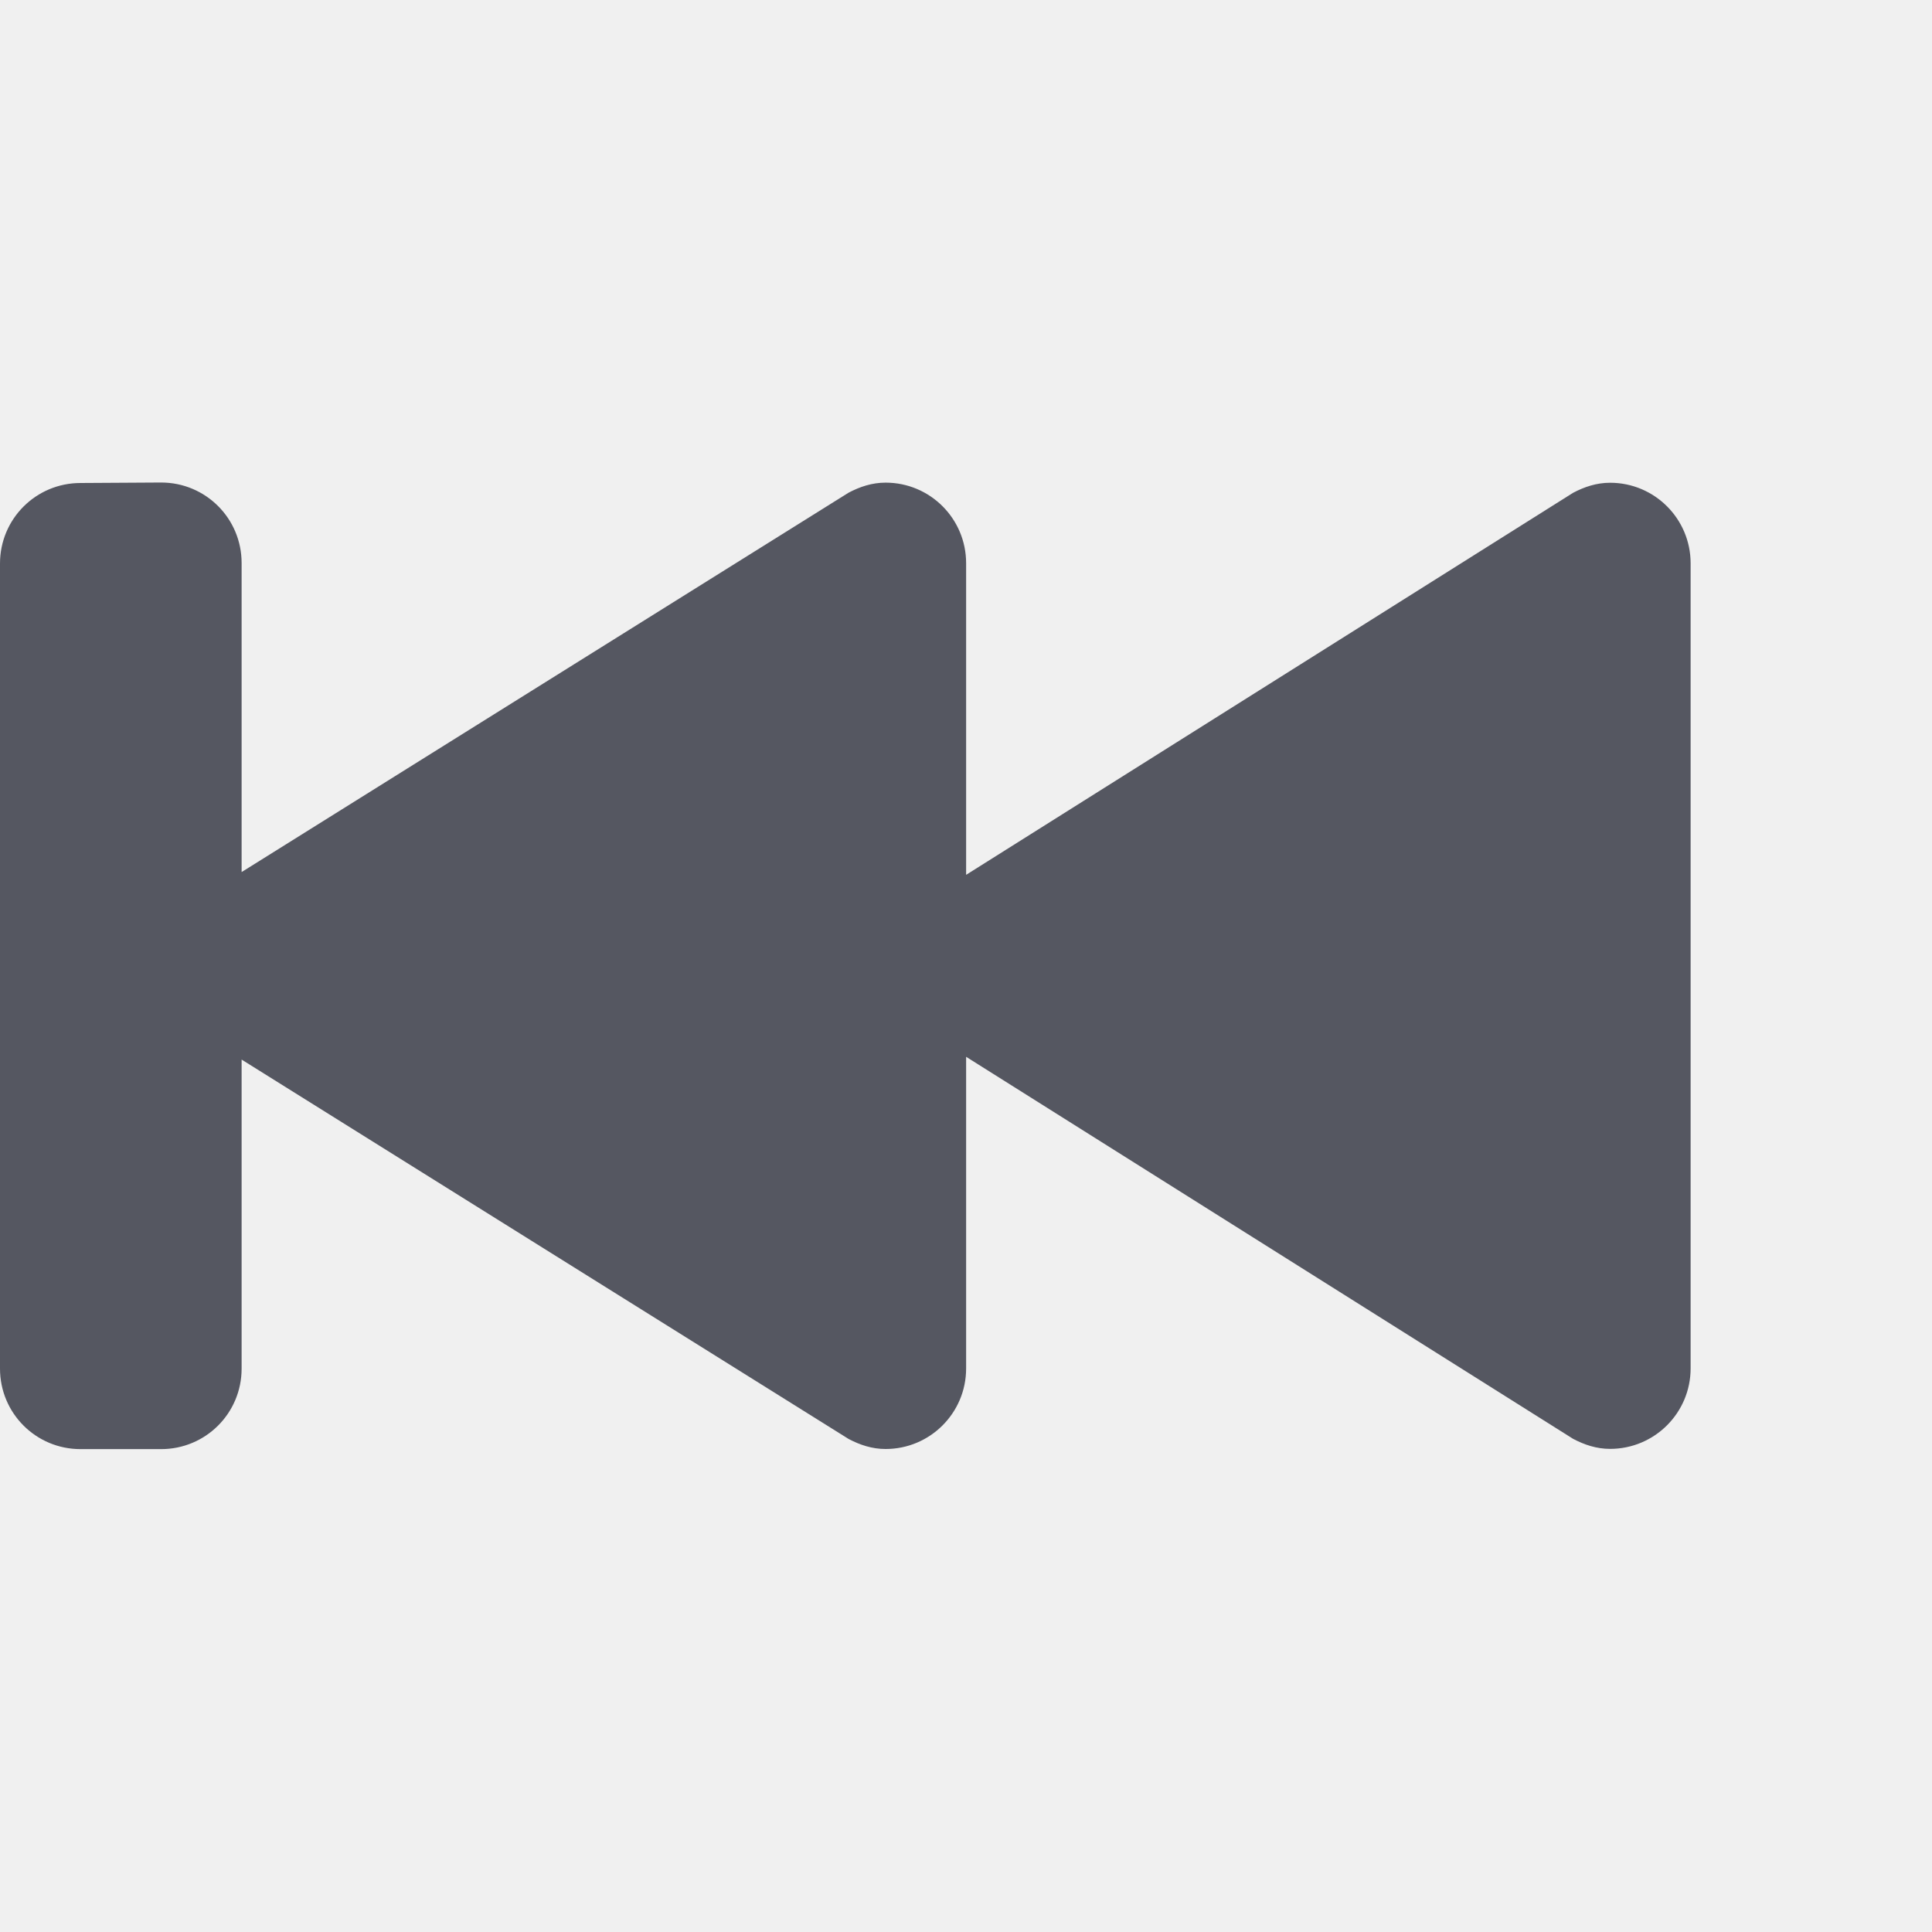
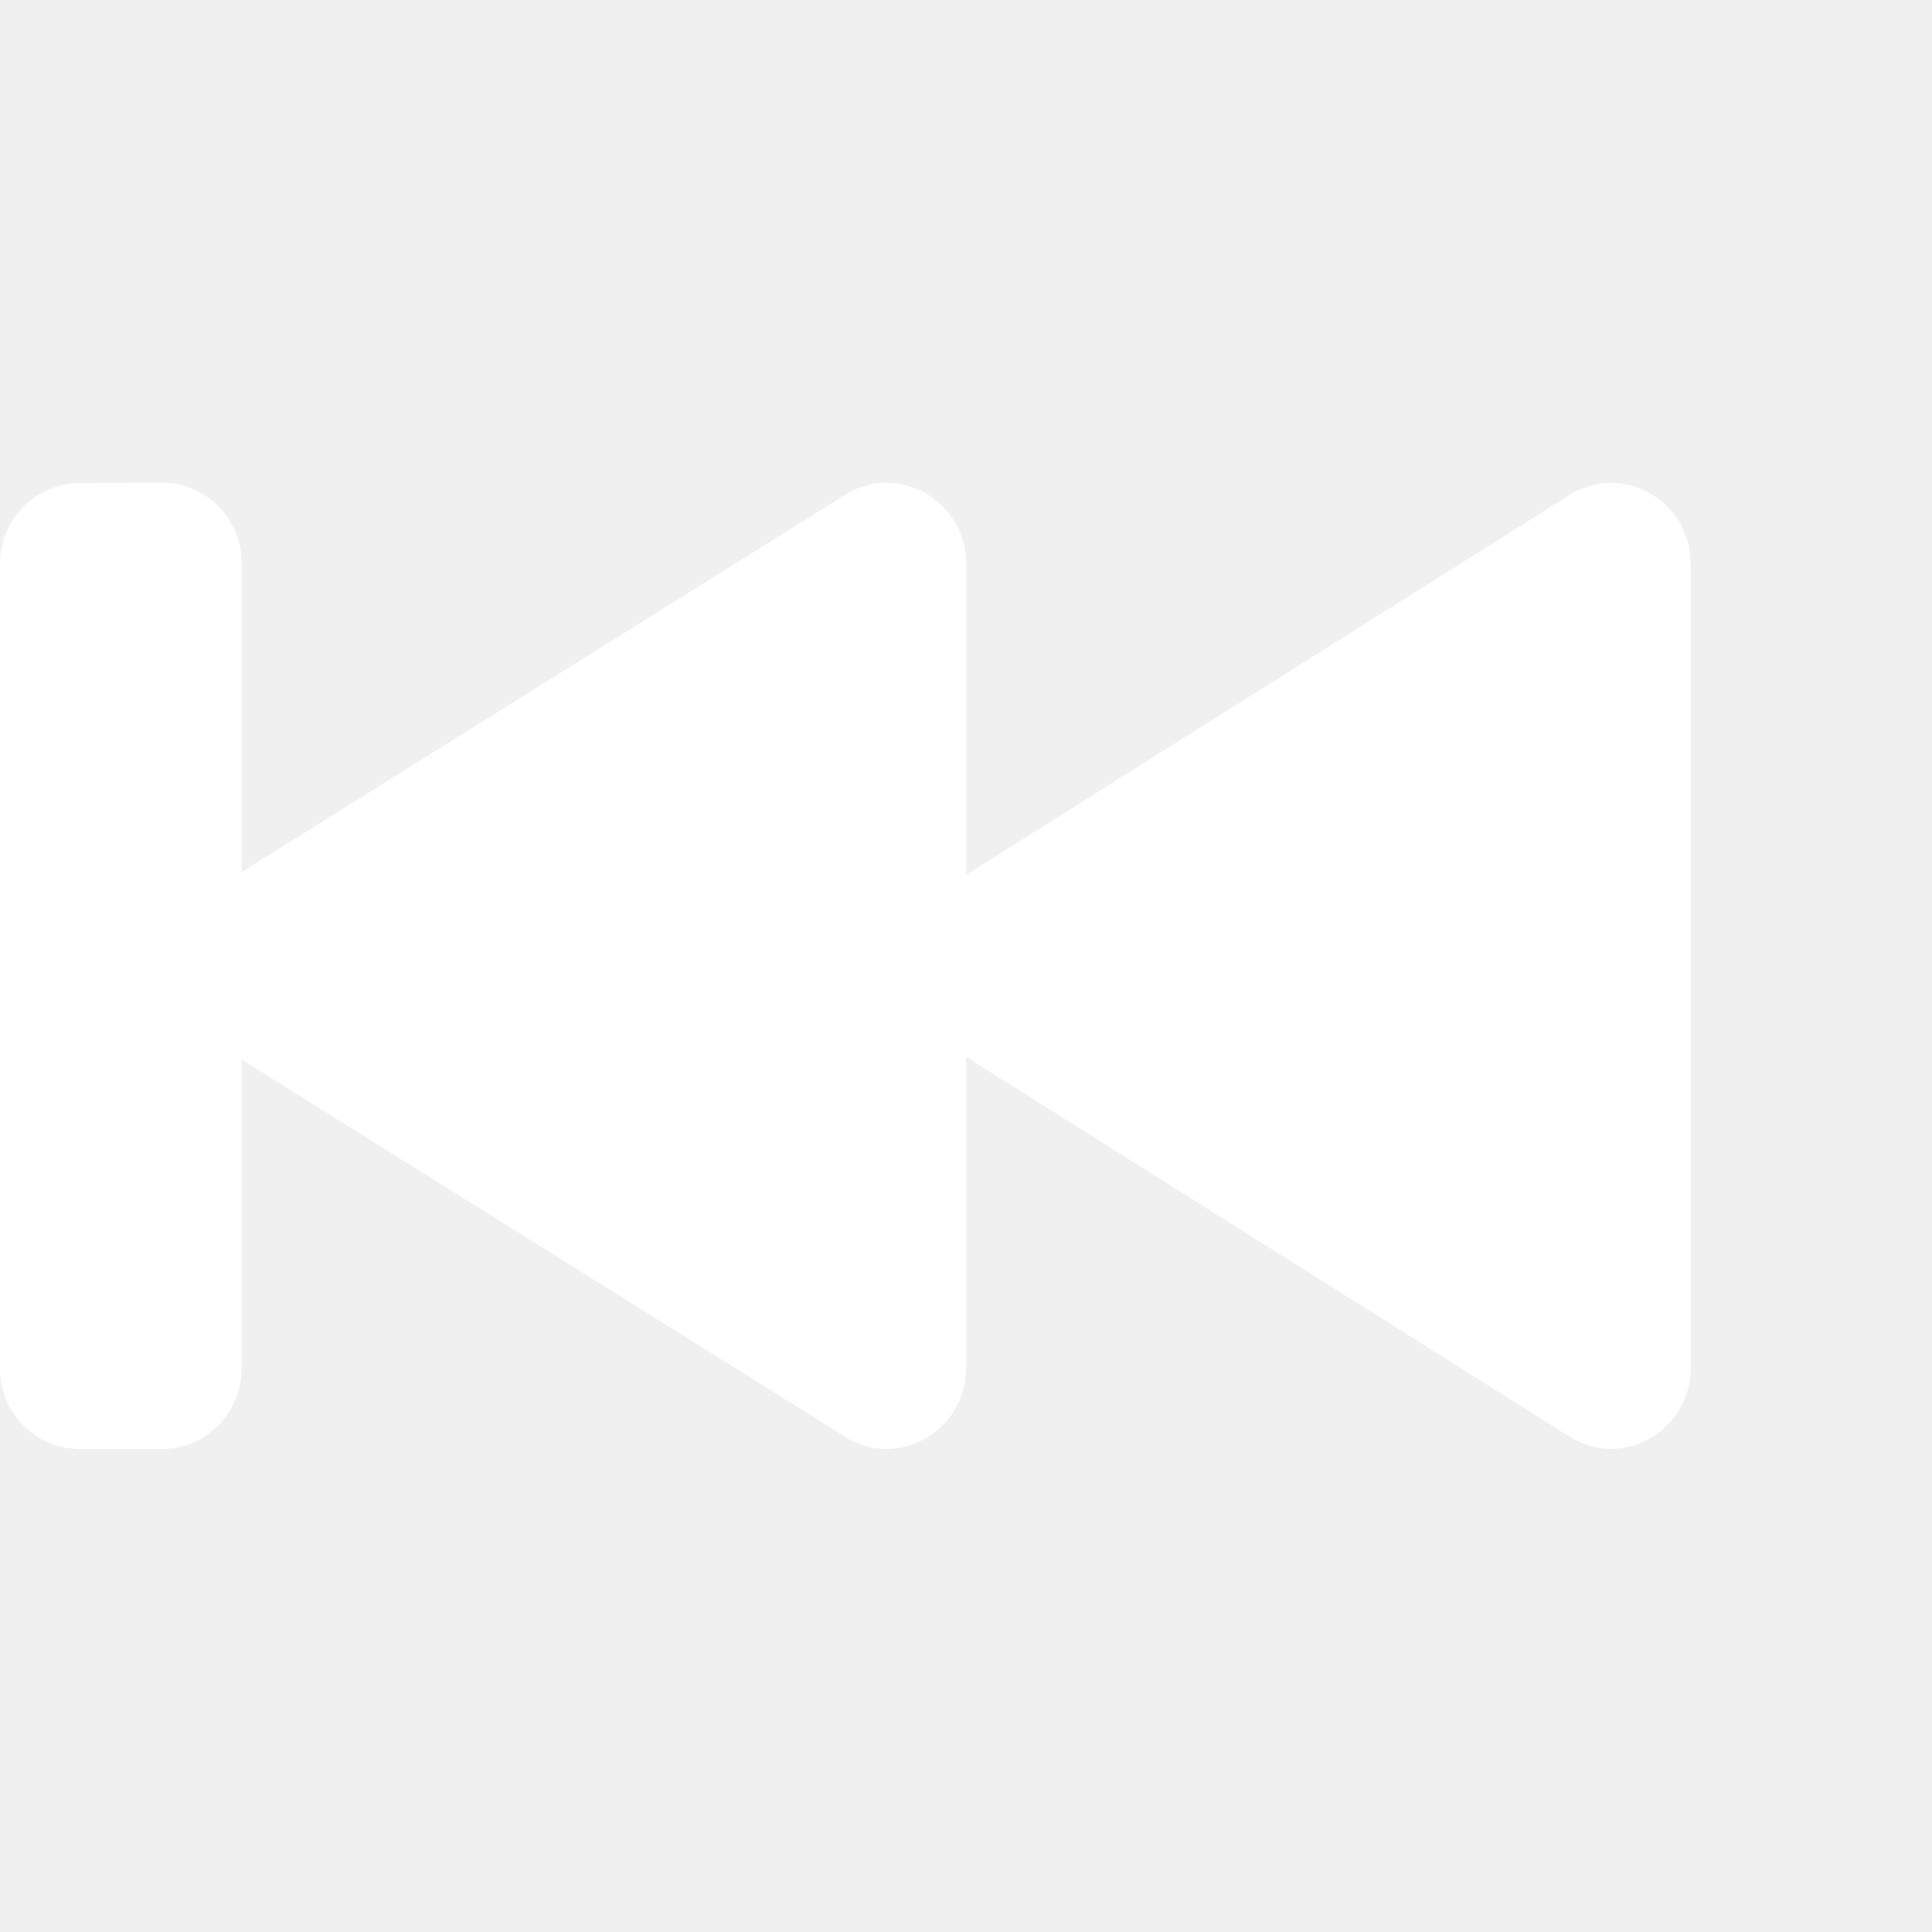
<svg xmlns="http://www.w3.org/2000/svg" height="16" width="16">
-   <path d="m.667 4c-.369 0-.667.297-.667.667v6.667c0 .369.297.667.667.667h.667c.369 0 .667-.297.667-.667v-2.559l5.027 3.142c.093.049.194.083.306.083.368 0 .667-.298.667-.667v-2.581l5.027 3.164c.093.049.194.083.306.083.368 0 .667-.298.667-.667v-6.667c0-.368-.298-.667-.667-.667-.112 0-.213.034-.306.083l-5.027 3.164v-2.581c0-.368-.298-.667-.667-.667-.112 0-.213.034-.306.083l-5.027 3.142v-2.559c0-.369-.297-.667-.667-.667z" fill="#555761" />
+   <path d="m.667 4c-.369 0-.667.297-.667.667v6.667c0 .369.297.667.667.667h.667c.369 0 .667-.297.667-.667v-2.559l5.027 3.142c.093.049.194.083.306.083.368 0 .667-.298.667-.667v-2.581l5.027 3.164c.093.049.194.083.306.083.368 0 .667-.298.667-.667v-6.667c0-.368-.298-.667-.667-.667-.112 0-.213.034-.306.083l-5.027 3.164v-2.581c0-.368-.298-.667-.667-.667-.112 0-.213.034-.306.083l-5.027 3.142v-2.559c0-.369-.297-.667-.667-.667z" fill="#FFFFFF" />
</svg>
